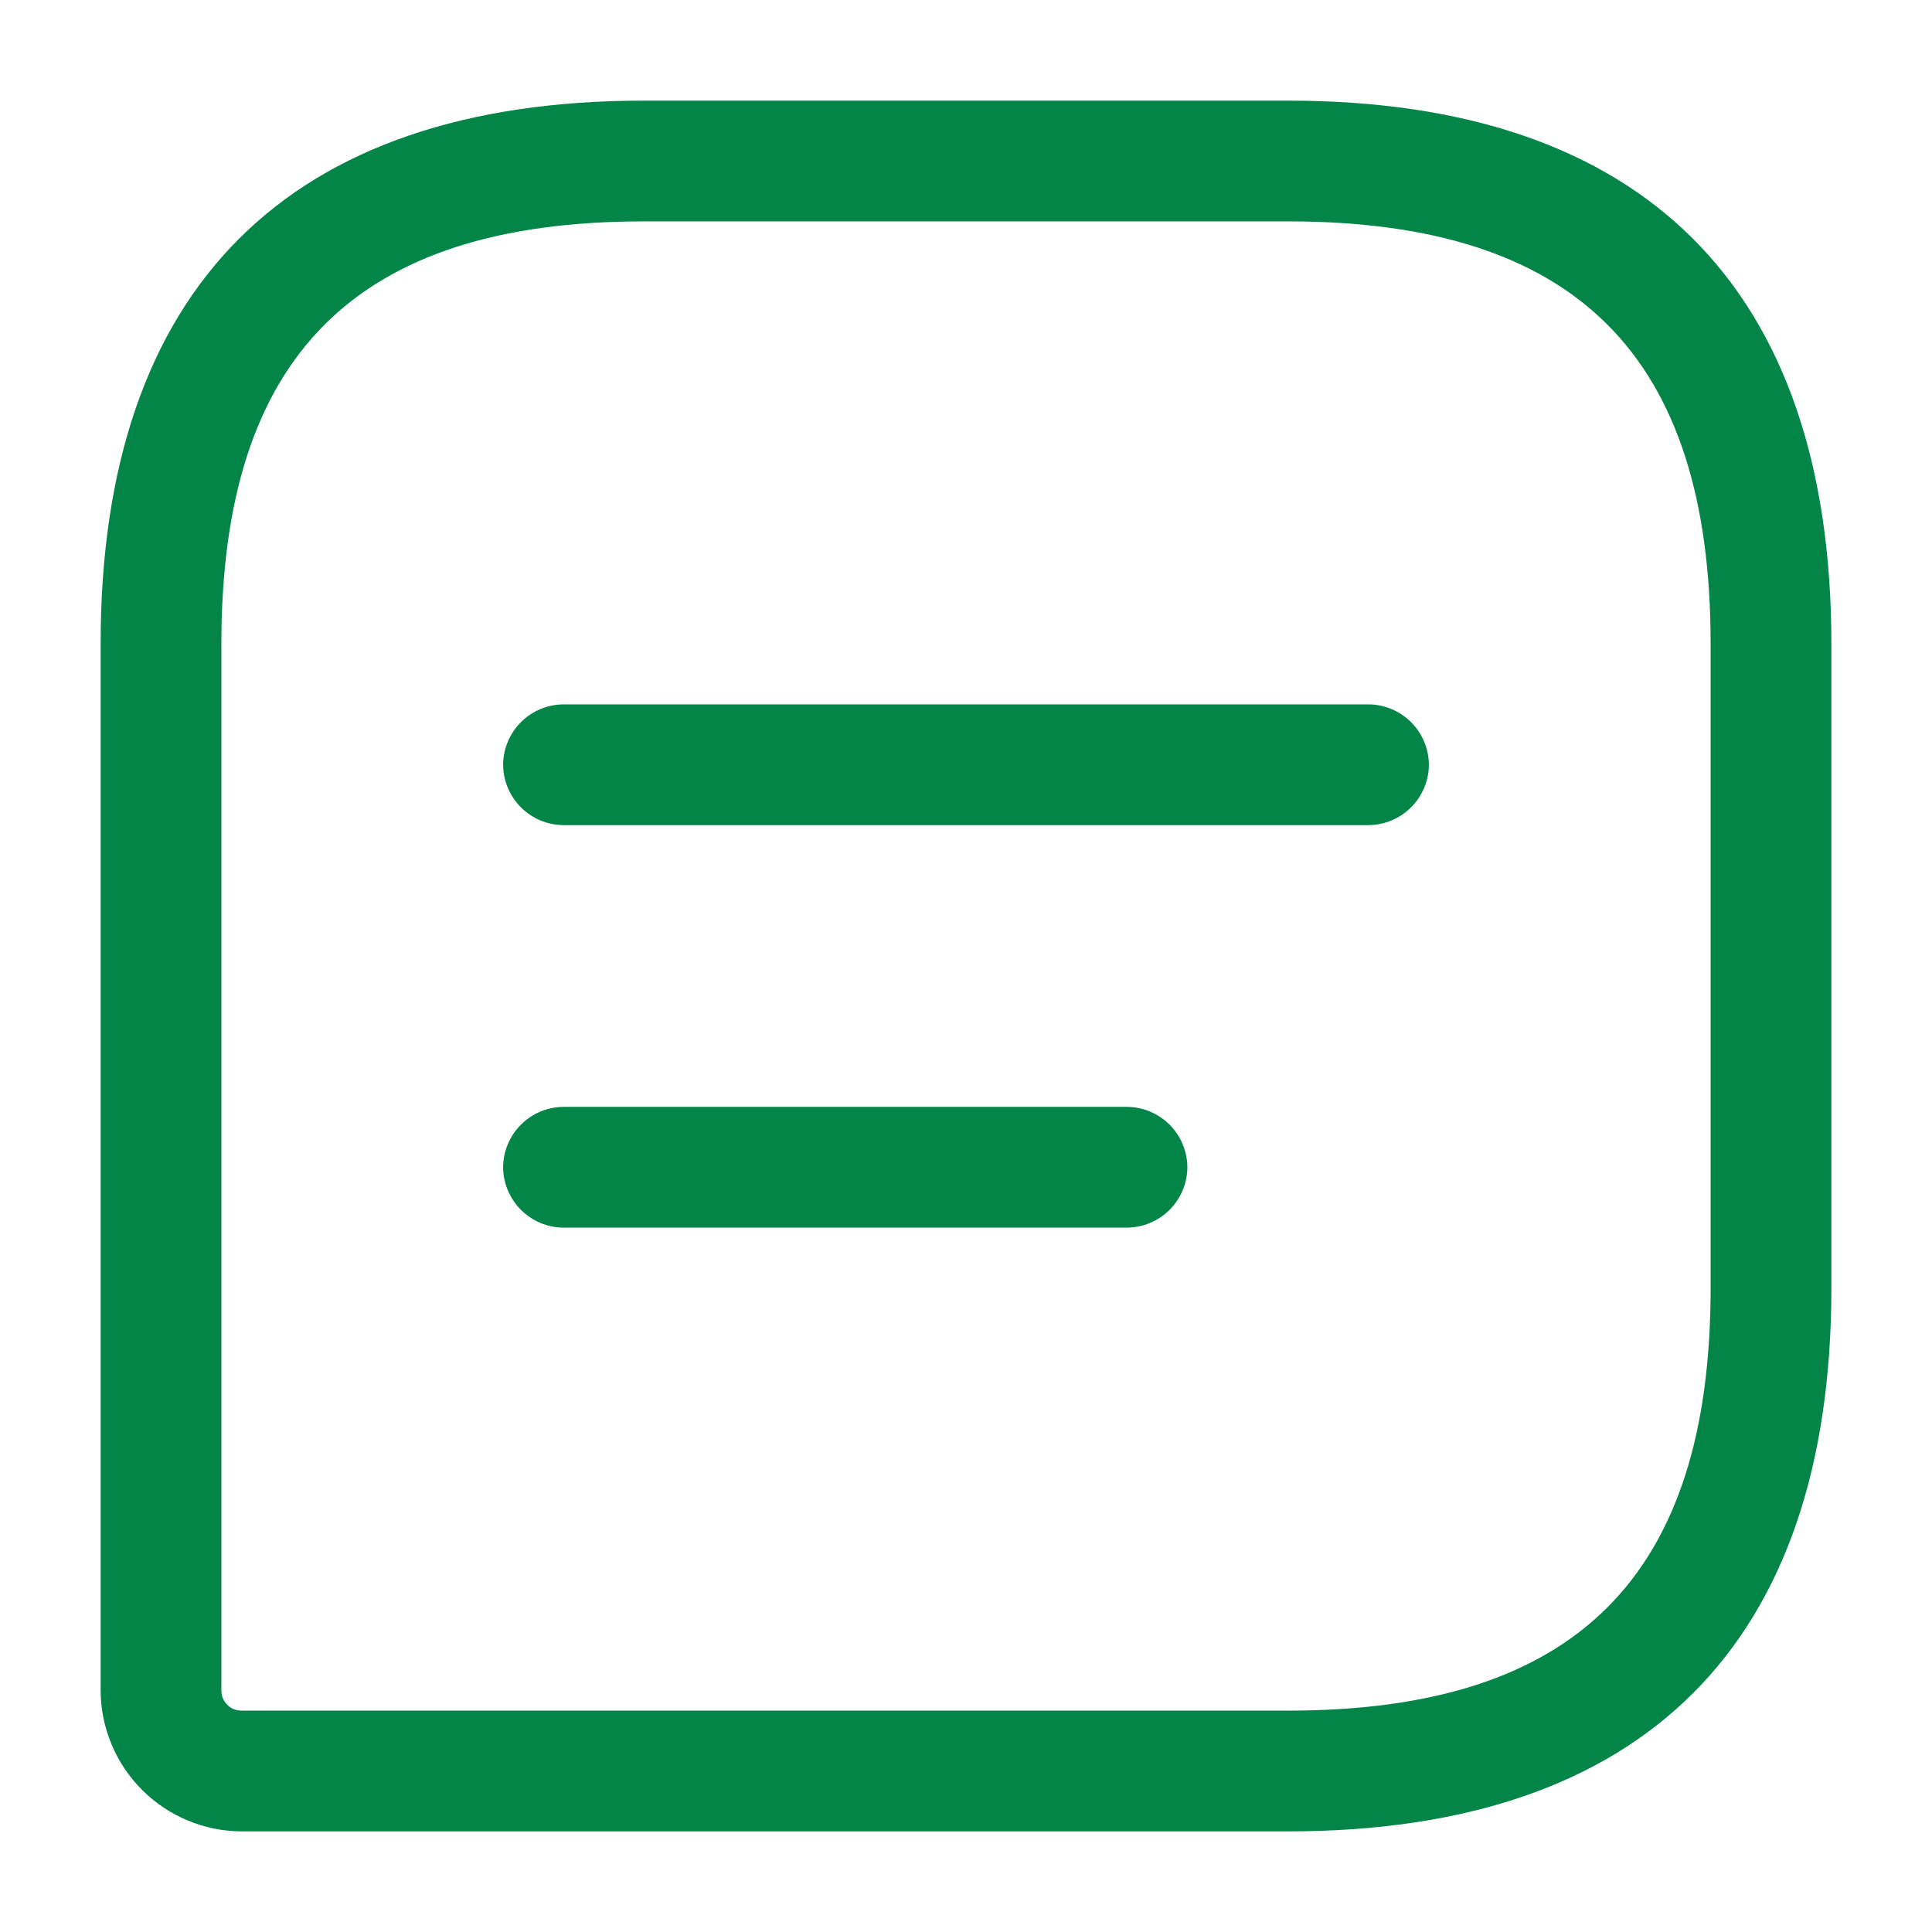
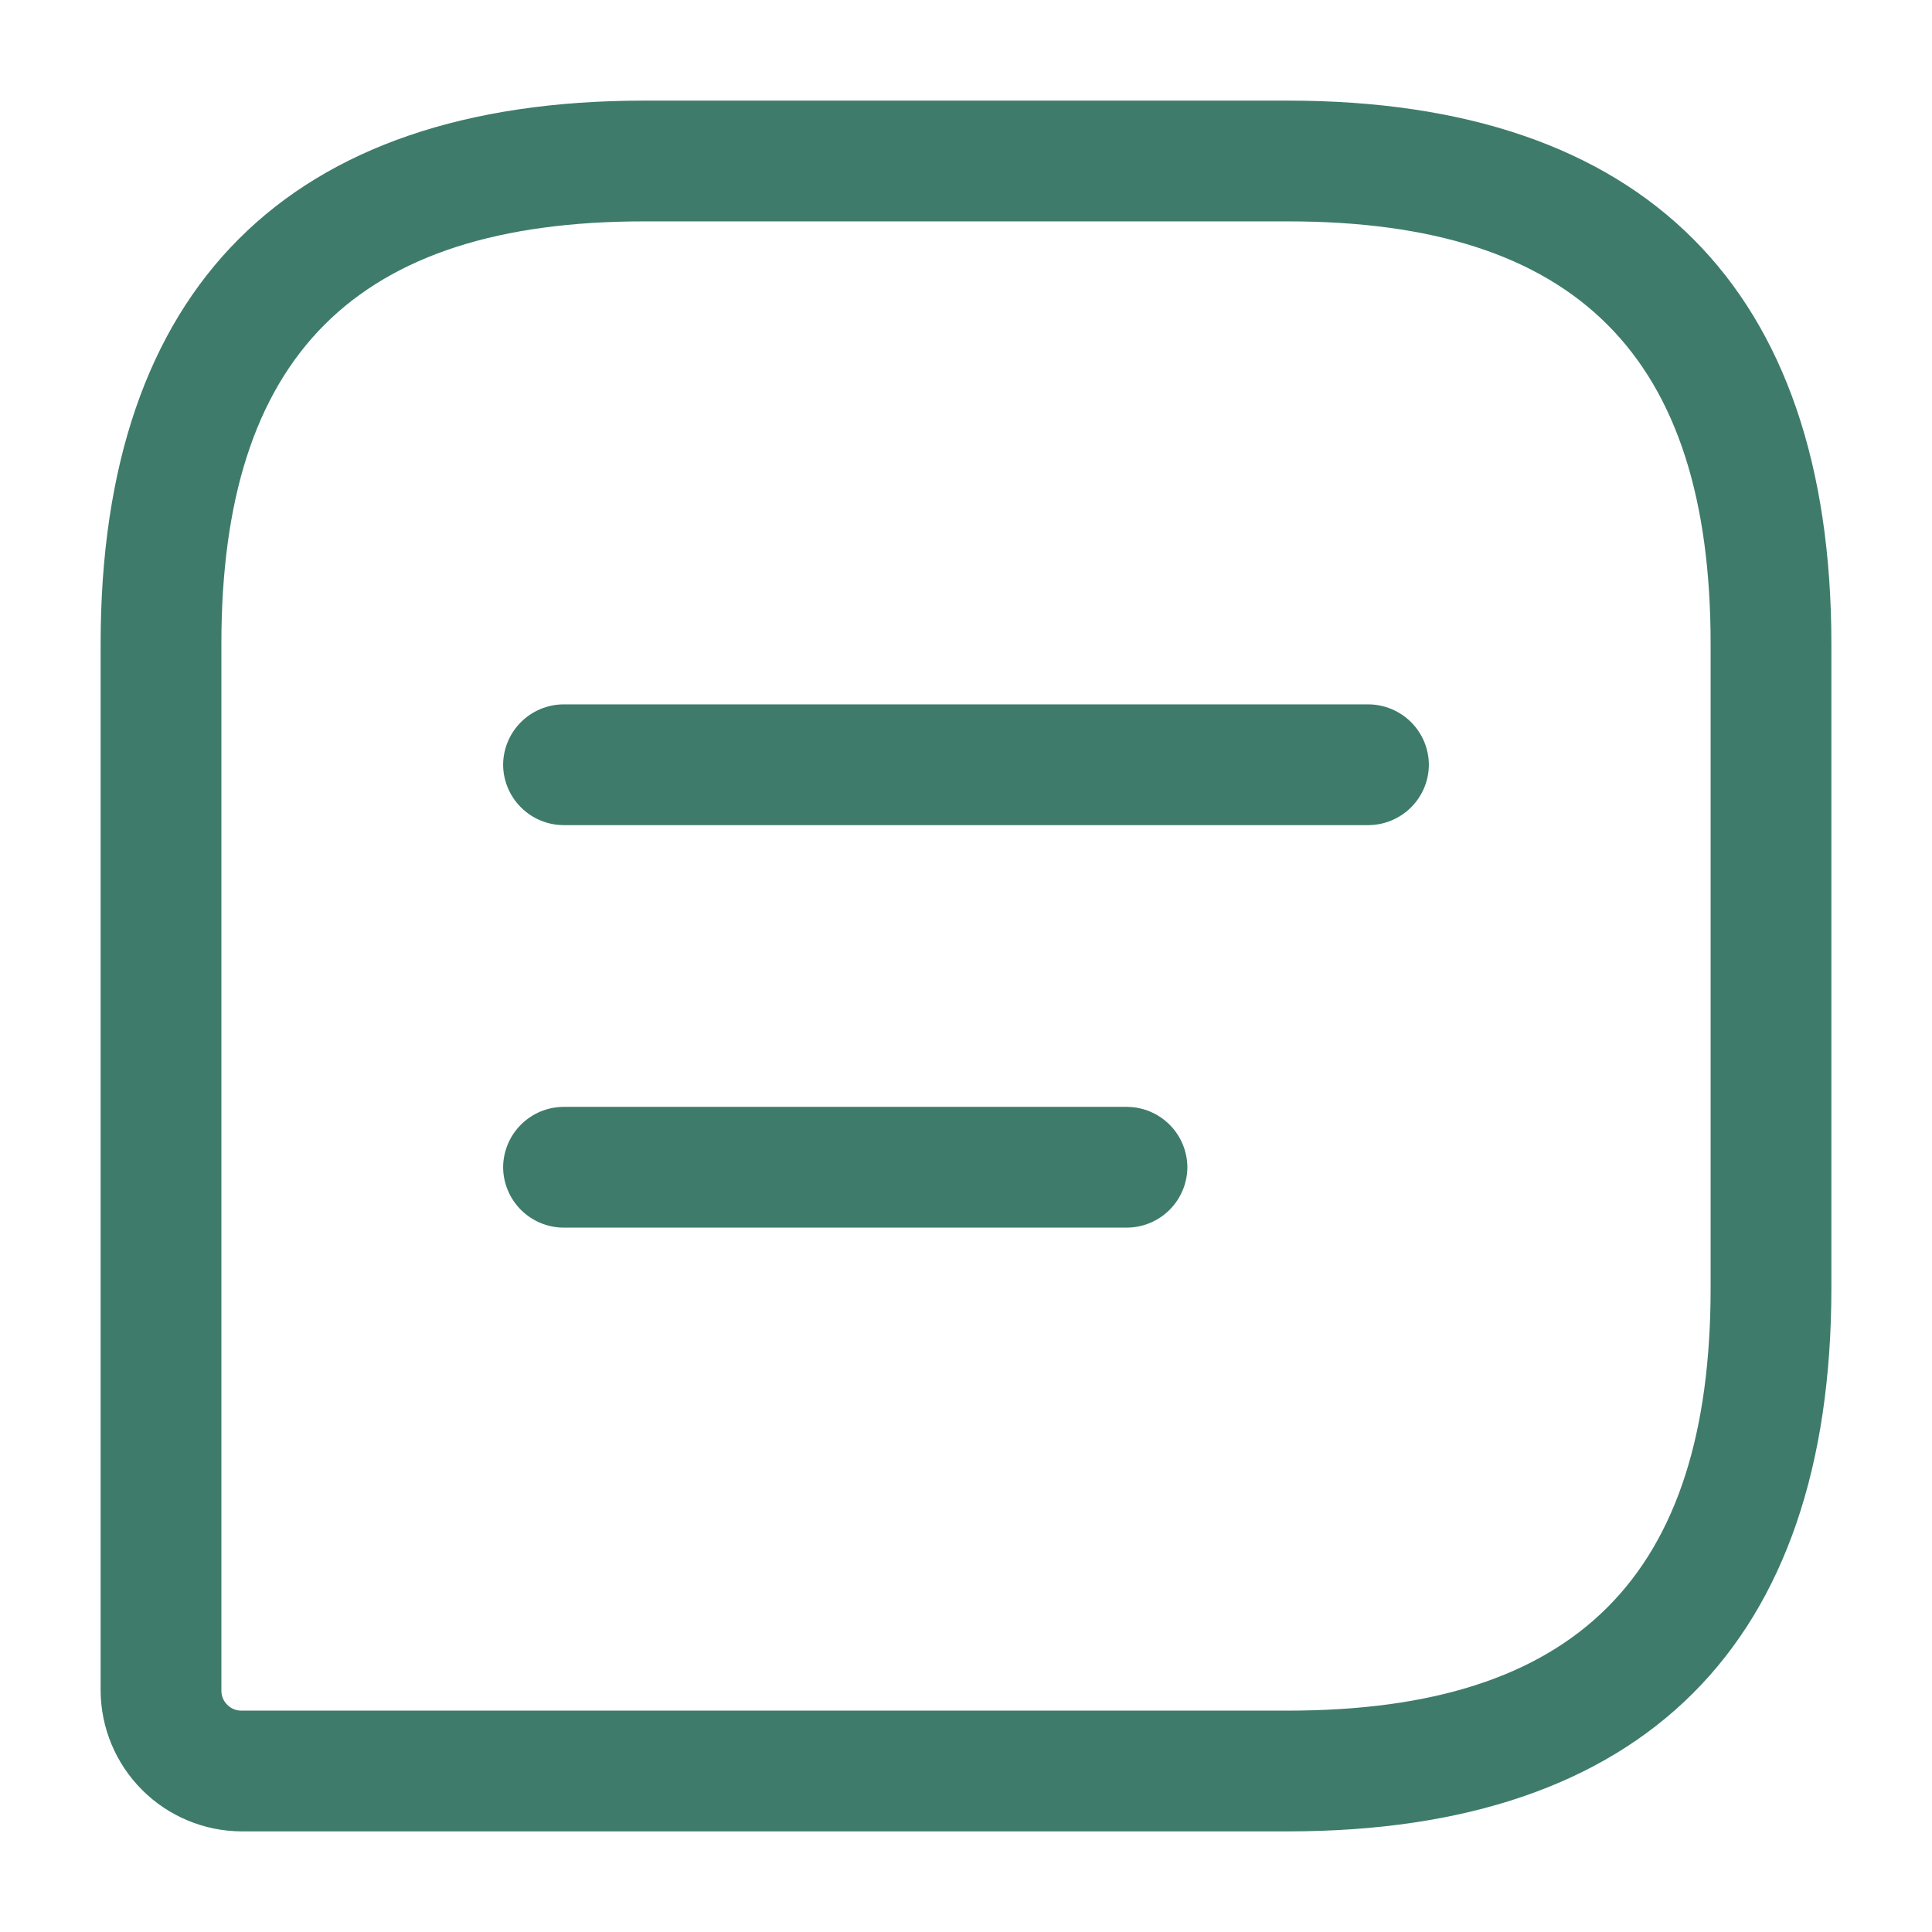
<svg xmlns="http://www.w3.org/2000/svg" width="24" height="24" viewBox="0 0 24 24" fill="none">
-   <path d="M16 22.75H3C2.537 22.748 2.093 22.563 1.765 22.235C1.437 21.907 1.252 21.463 1.25 21L1.25 8C1.25 3.58 3.58 1.25 8 1.25H16C20.42 1.25 22.75 3.58 22.75 8V16C22.75 20.42 20.42 22.75 16 22.75ZM8 2.75C4.42 2.75 2.75 4.42 2.75 8V21C2.75 21.033 2.756 21.066 2.768 21.096C2.781 21.126 2.799 21.154 2.823 21.177C2.846 21.201 2.874 21.219 2.904 21.232C2.934 21.244 2.967 21.25 3 21.25H16C19.58 21.25 21.25 19.58 21.25 16V8C21.25 4.42 19.58 2.75 16 2.75H8Z" fill="#048548" />
-   <path d="M17 10.25H7C6.801 10.249 6.611 10.169 6.471 10.029C6.331 9.889 6.251 9.699 6.25 9.5C6.251 9.301 6.331 9.111 6.471 8.971C6.611 8.831 6.801 8.751 7 8.75H17C17.198 8.751 17.389 8.831 17.529 8.971C17.669 9.111 17.749 9.301 17.75 9.5C17.749 9.699 17.669 9.889 17.529 10.029C17.389 10.169 17.198 10.249 17 10.25Z" fill="#048548" />
-   <path d="M14 15.25H7C6.801 15.249 6.611 15.169 6.471 15.029C6.331 14.889 6.251 14.698 6.25 14.5C6.251 14.302 6.331 14.111 6.471 13.971C6.611 13.831 6.801 13.751 7 13.75H14C14.198 13.751 14.389 13.831 14.529 13.971C14.669 14.111 14.749 14.302 14.75 14.5C14.749 14.698 14.669 14.889 14.529 15.029C14.389 15.169 14.198 15.249 14 15.25Z" fill="#048548" />
+   <path d="M16 22.75H3C2.537 22.748 2.093 22.563 1.765 22.235C1.437 21.907 1.252 21.463 1.25 21L1.25 8C1.25 3.58 3.58 1.25 8 1.25H16C20.42 1.25 22.75 3.58 22.75 8V16C22.75 20.42 20.42 22.75 16 22.75ZM8 2.75C4.42 2.75 2.75 4.42 2.75 8V21C2.75 21.033 2.756 21.066 2.768 21.096C2.781 21.126 2.799 21.154 2.823 21.177C2.846 21.201 2.874 21.219 2.904 21.232C2.934 21.244 2.967 21.25 3 21.25H16C19.58 21.25 21.25 19.58 21.25 16V8C21.25 4.42 19.58 2.75 16 2.75H8Z" fill="#3E7B6B" />
+   <path d="M17 10.25H7C6.801 10.249 6.611 10.169 6.471 10.029C6.331 9.889 6.251 9.699 6.25 9.5C6.251 9.301 6.331 9.111 6.471 8.971C6.611 8.831 6.801 8.751 7 8.75H17C17.198 8.751 17.389 8.831 17.529 8.971C17.669 9.111 17.749 9.301 17.75 9.5C17.749 9.699 17.669 9.889 17.529 10.029C17.389 10.169 17.198 10.249 17 10.25Z" fill="#3E7B6B" />
+   <path d="M14 15.25H7C6.801 15.249 6.611 15.169 6.471 15.029C6.331 14.889 6.251 14.698 6.25 14.5C6.251 14.302 6.331 14.111 6.471 13.971C6.611 13.831 6.801 13.751 7 13.75H14C14.198 13.751 14.389 13.831 14.529 13.971C14.669 14.111 14.749 14.302 14.75 14.5C14.749 14.698 14.669 14.889 14.529 15.029C14.389 15.169 14.198 15.249 14 15.25Z" fill="#3E7B6B" />
</svg>
